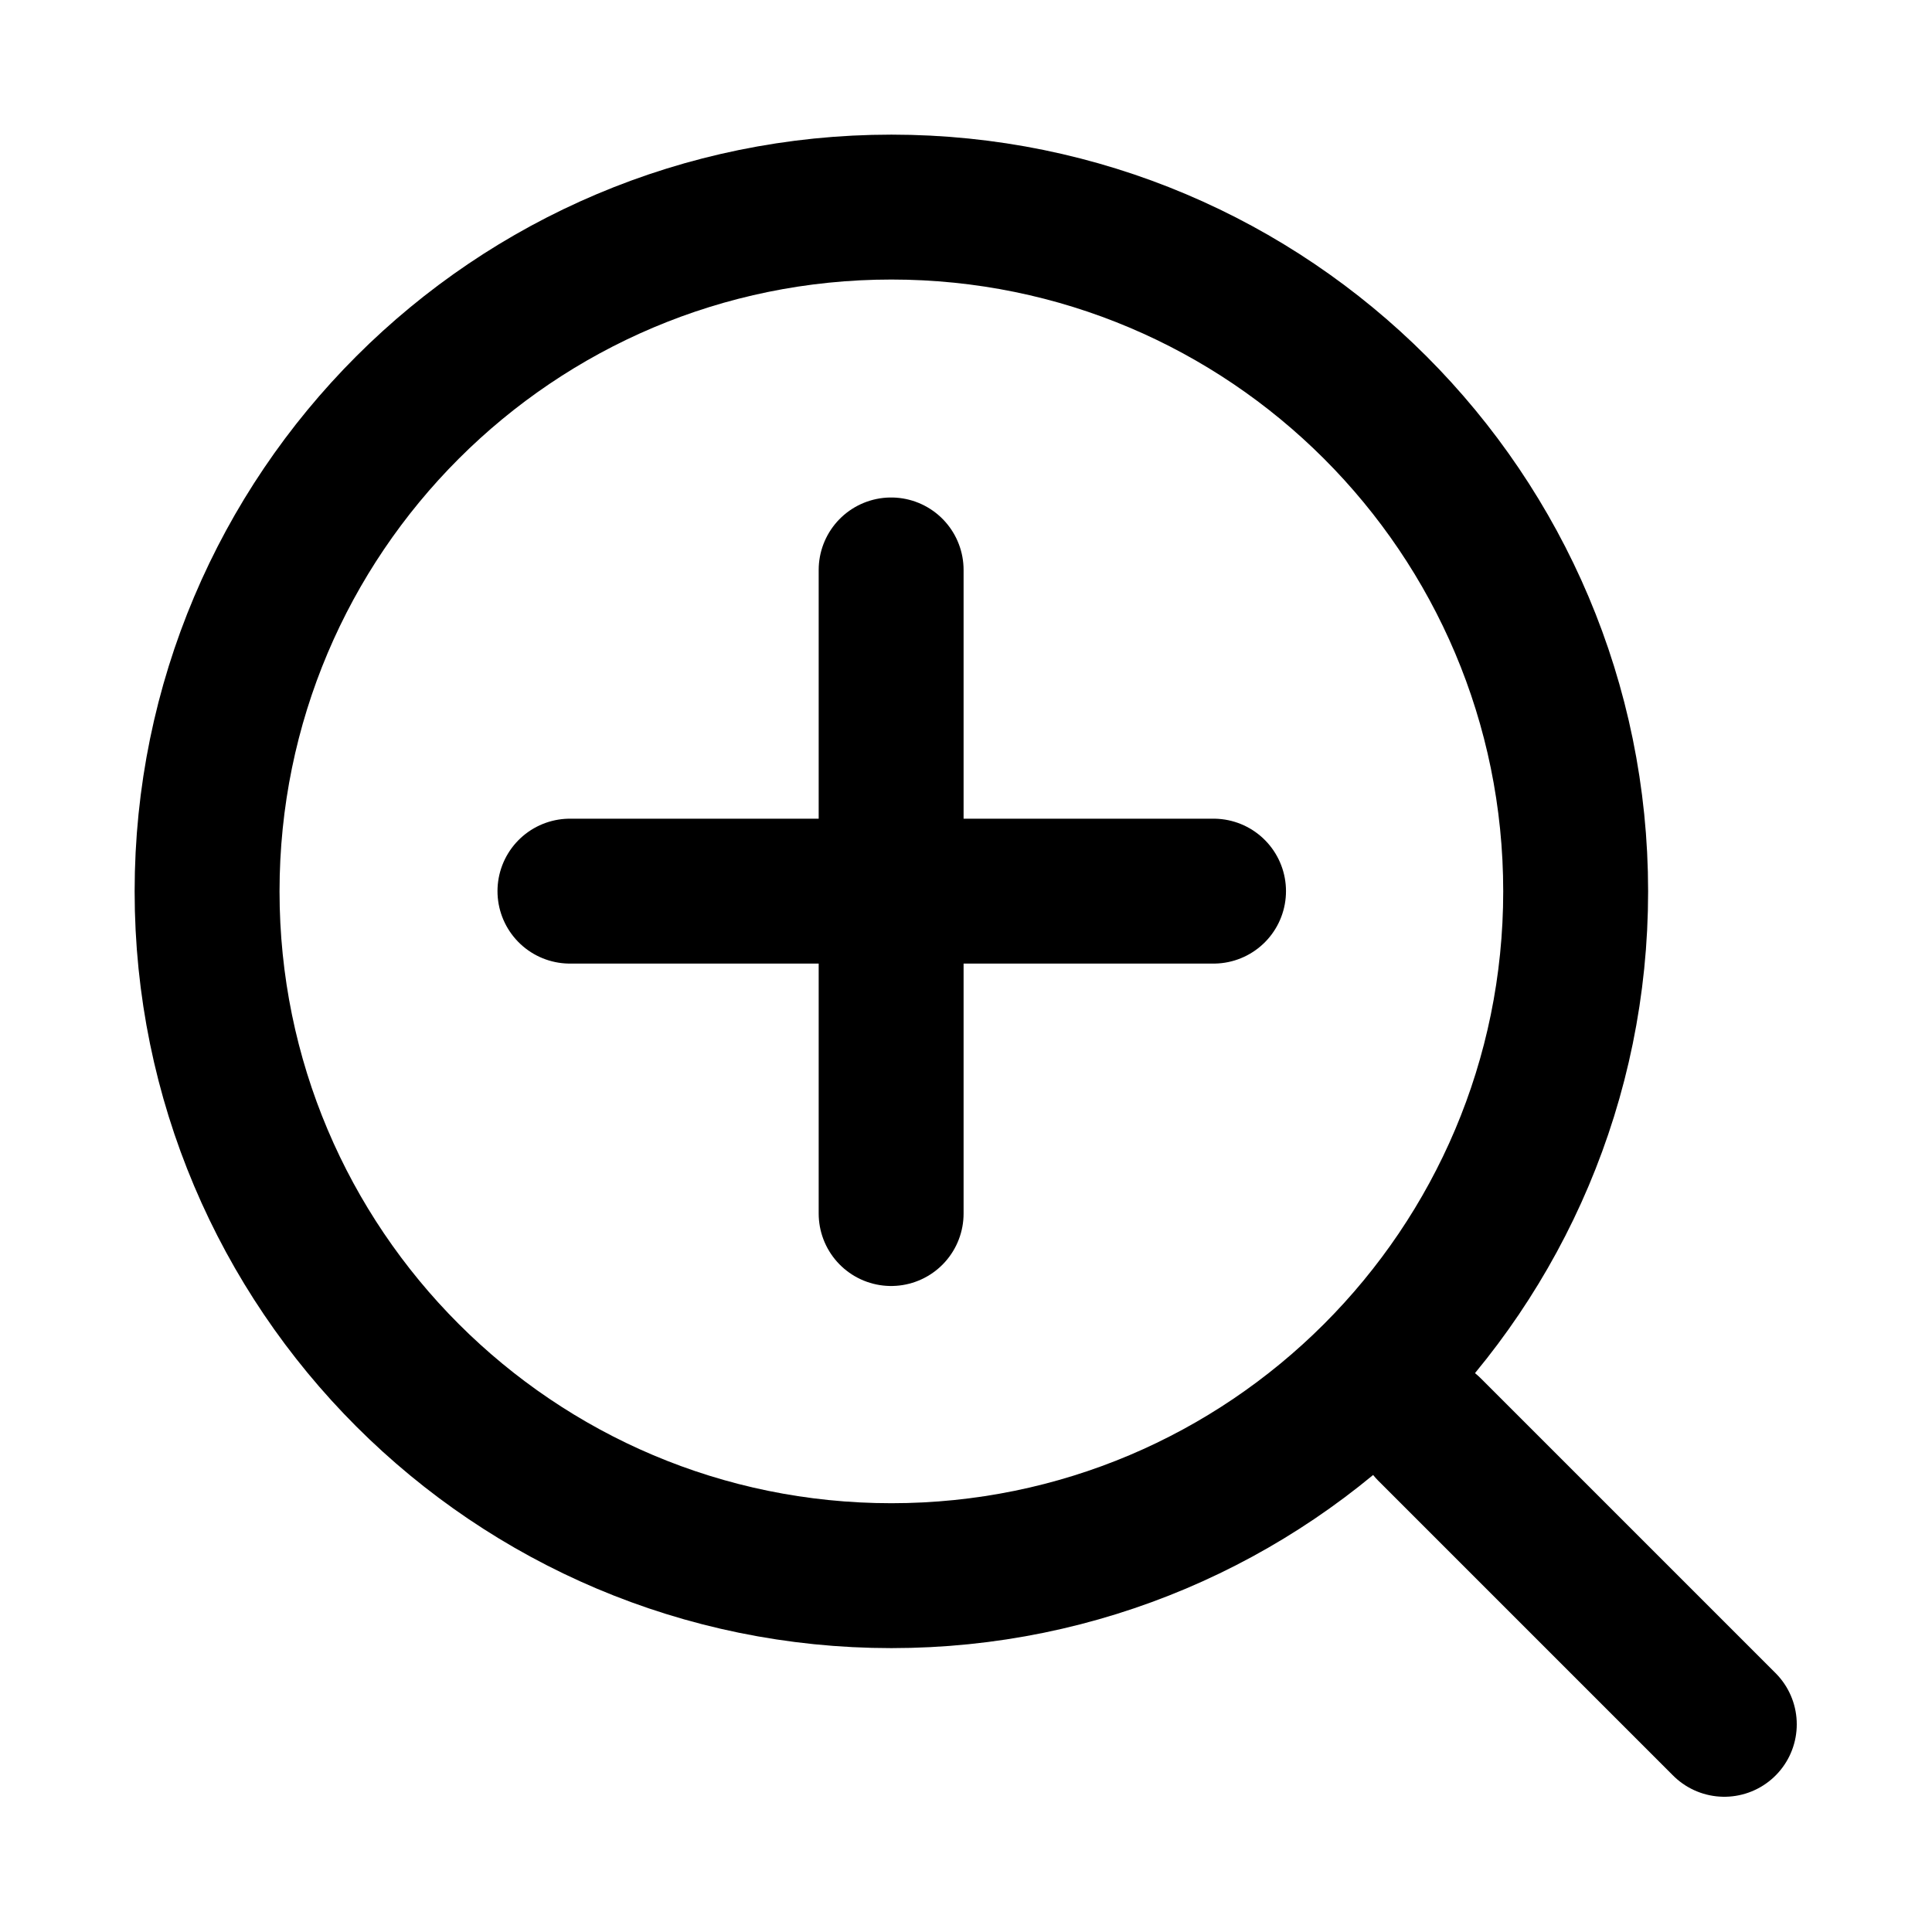
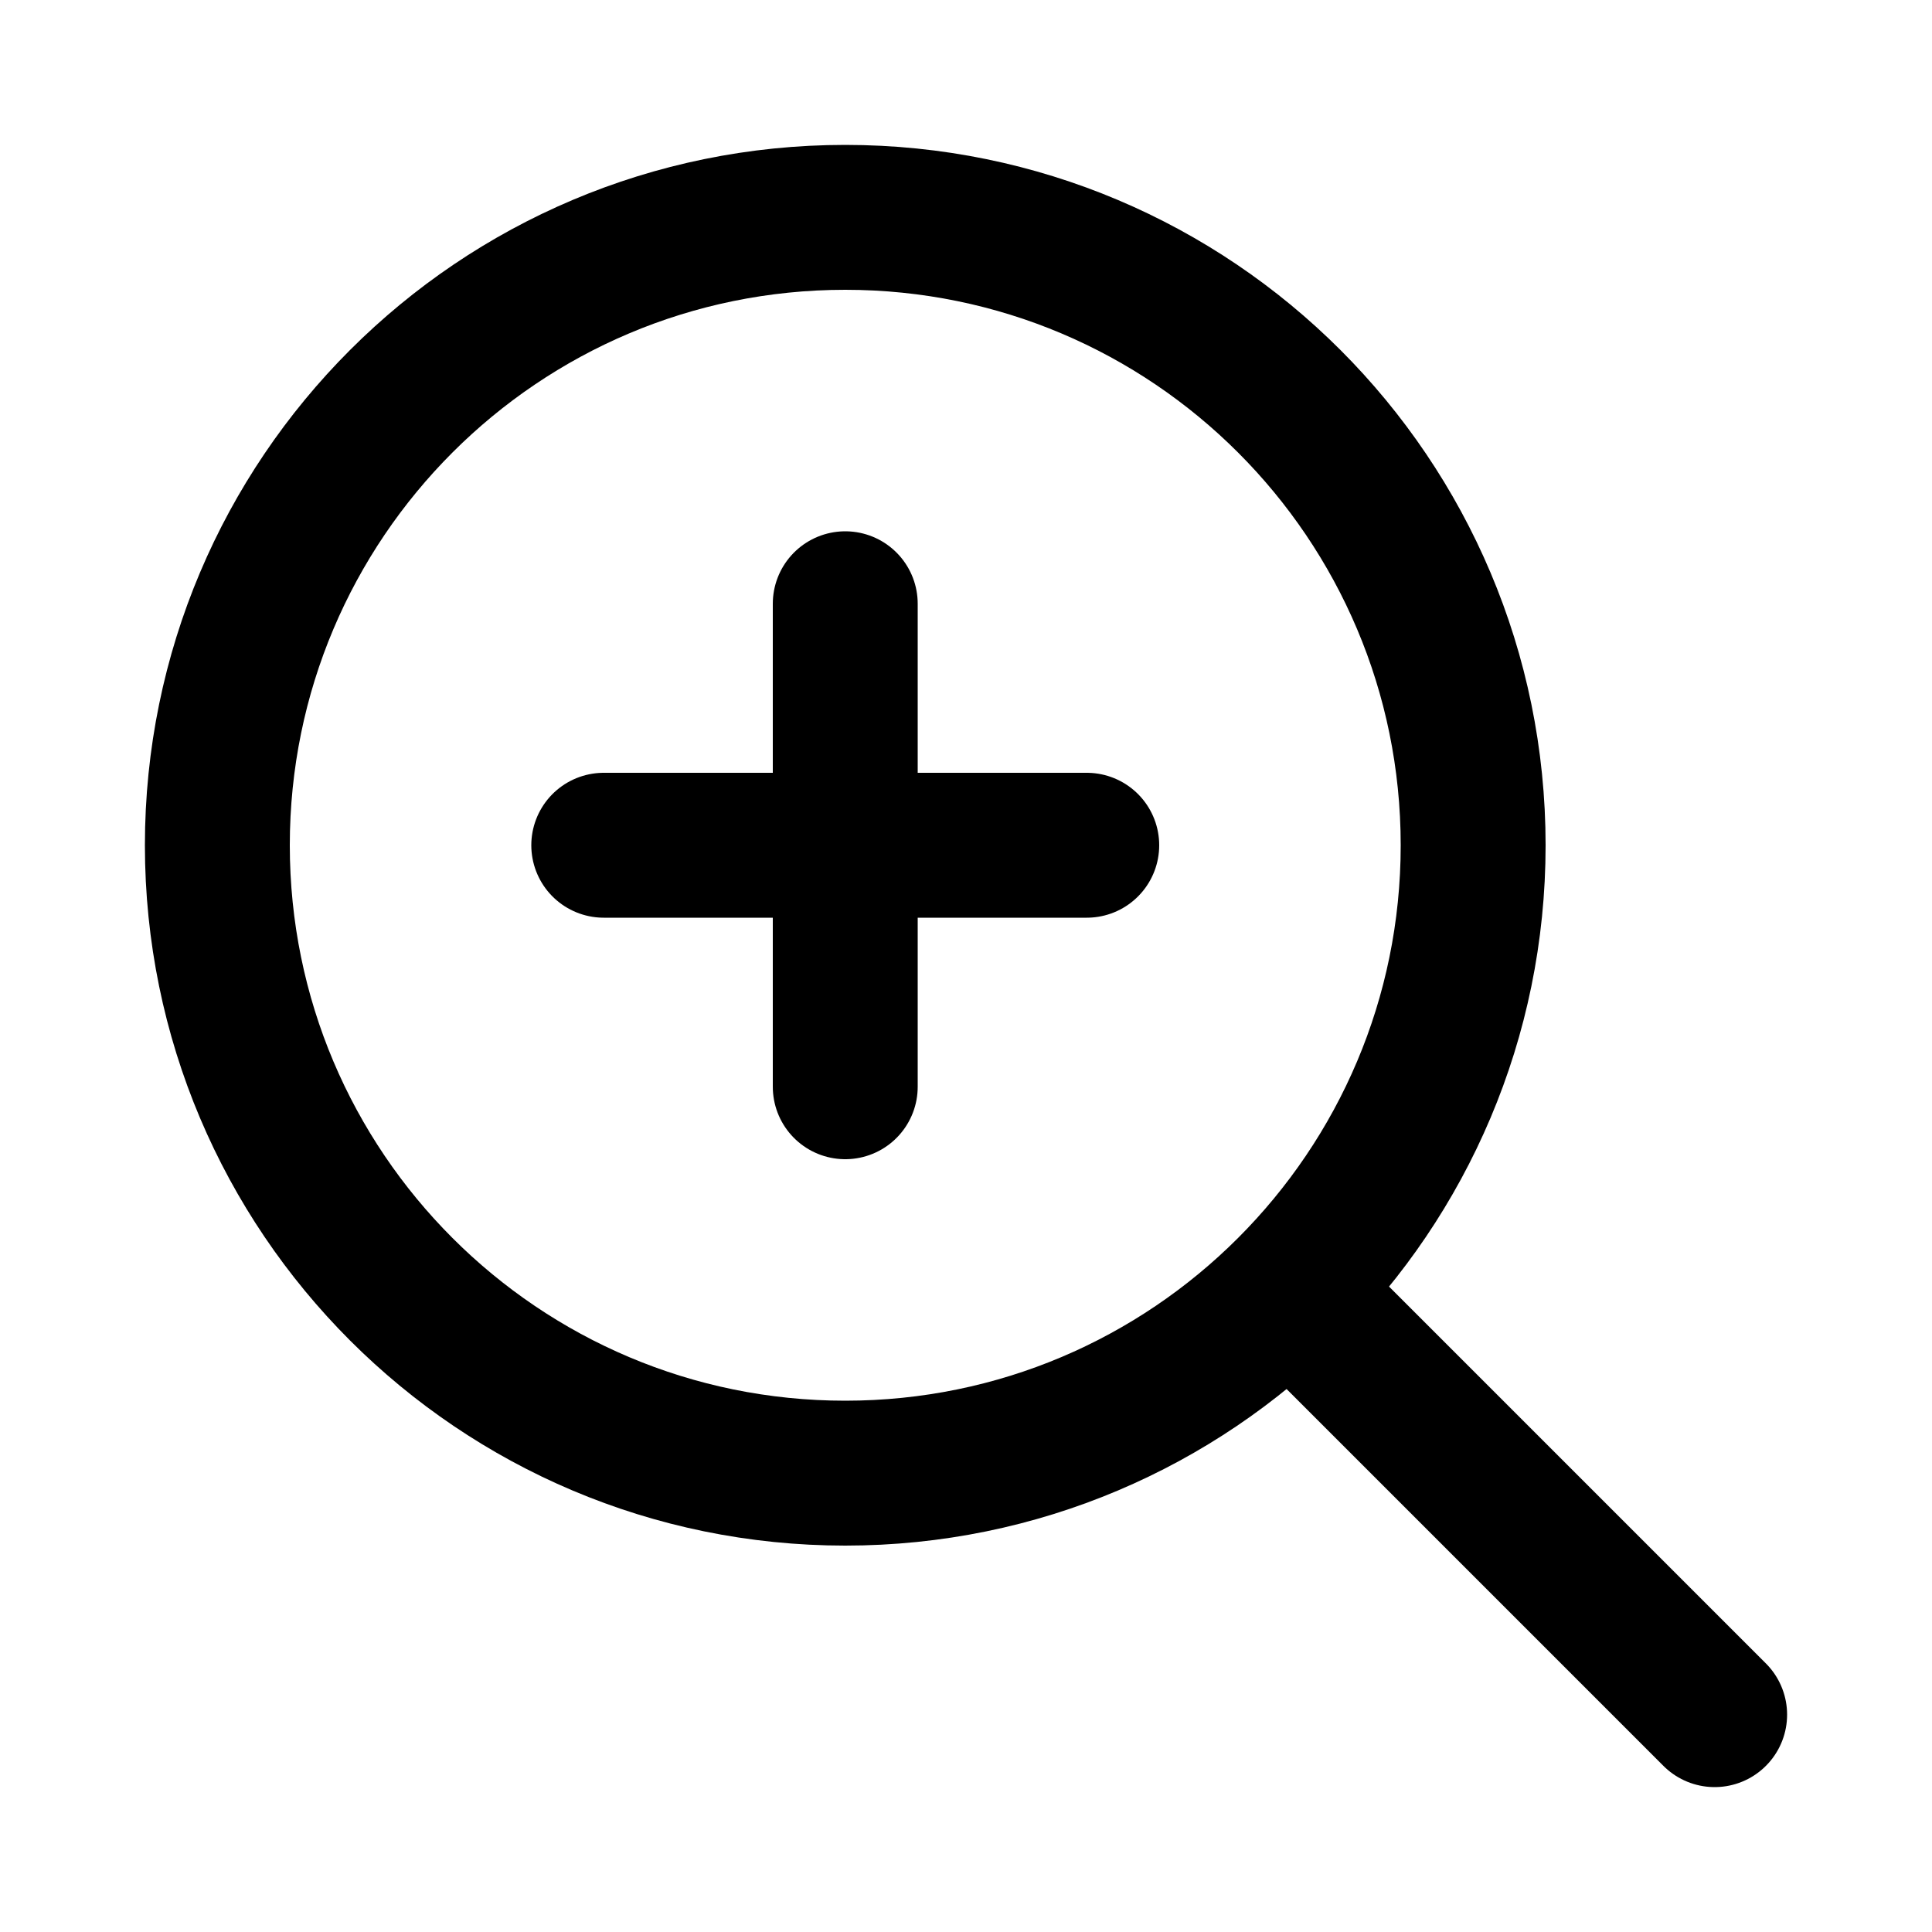
<svg xmlns="http://www.w3.org/2000/svg" width="16" height="16" viewBox="0 0 16 16" fill="none">
  <g stroke="black" stroke-width="1.2" stroke-linecap="round" stroke-linejoin="round">
-     <circle cx="7.382" cy="7.382" r="5.667" />
-     <path d="M11.84 11.84L14.28 14.28M4.72 7.38H10.05M7.38 4.72V10.05" />
+     <circle cx="7" cy="7" r="5.2" />
+     <path d="M10.8 10.8L14.2 14.2M5 7H9M7 5V9" />
  </g>
</svg>
